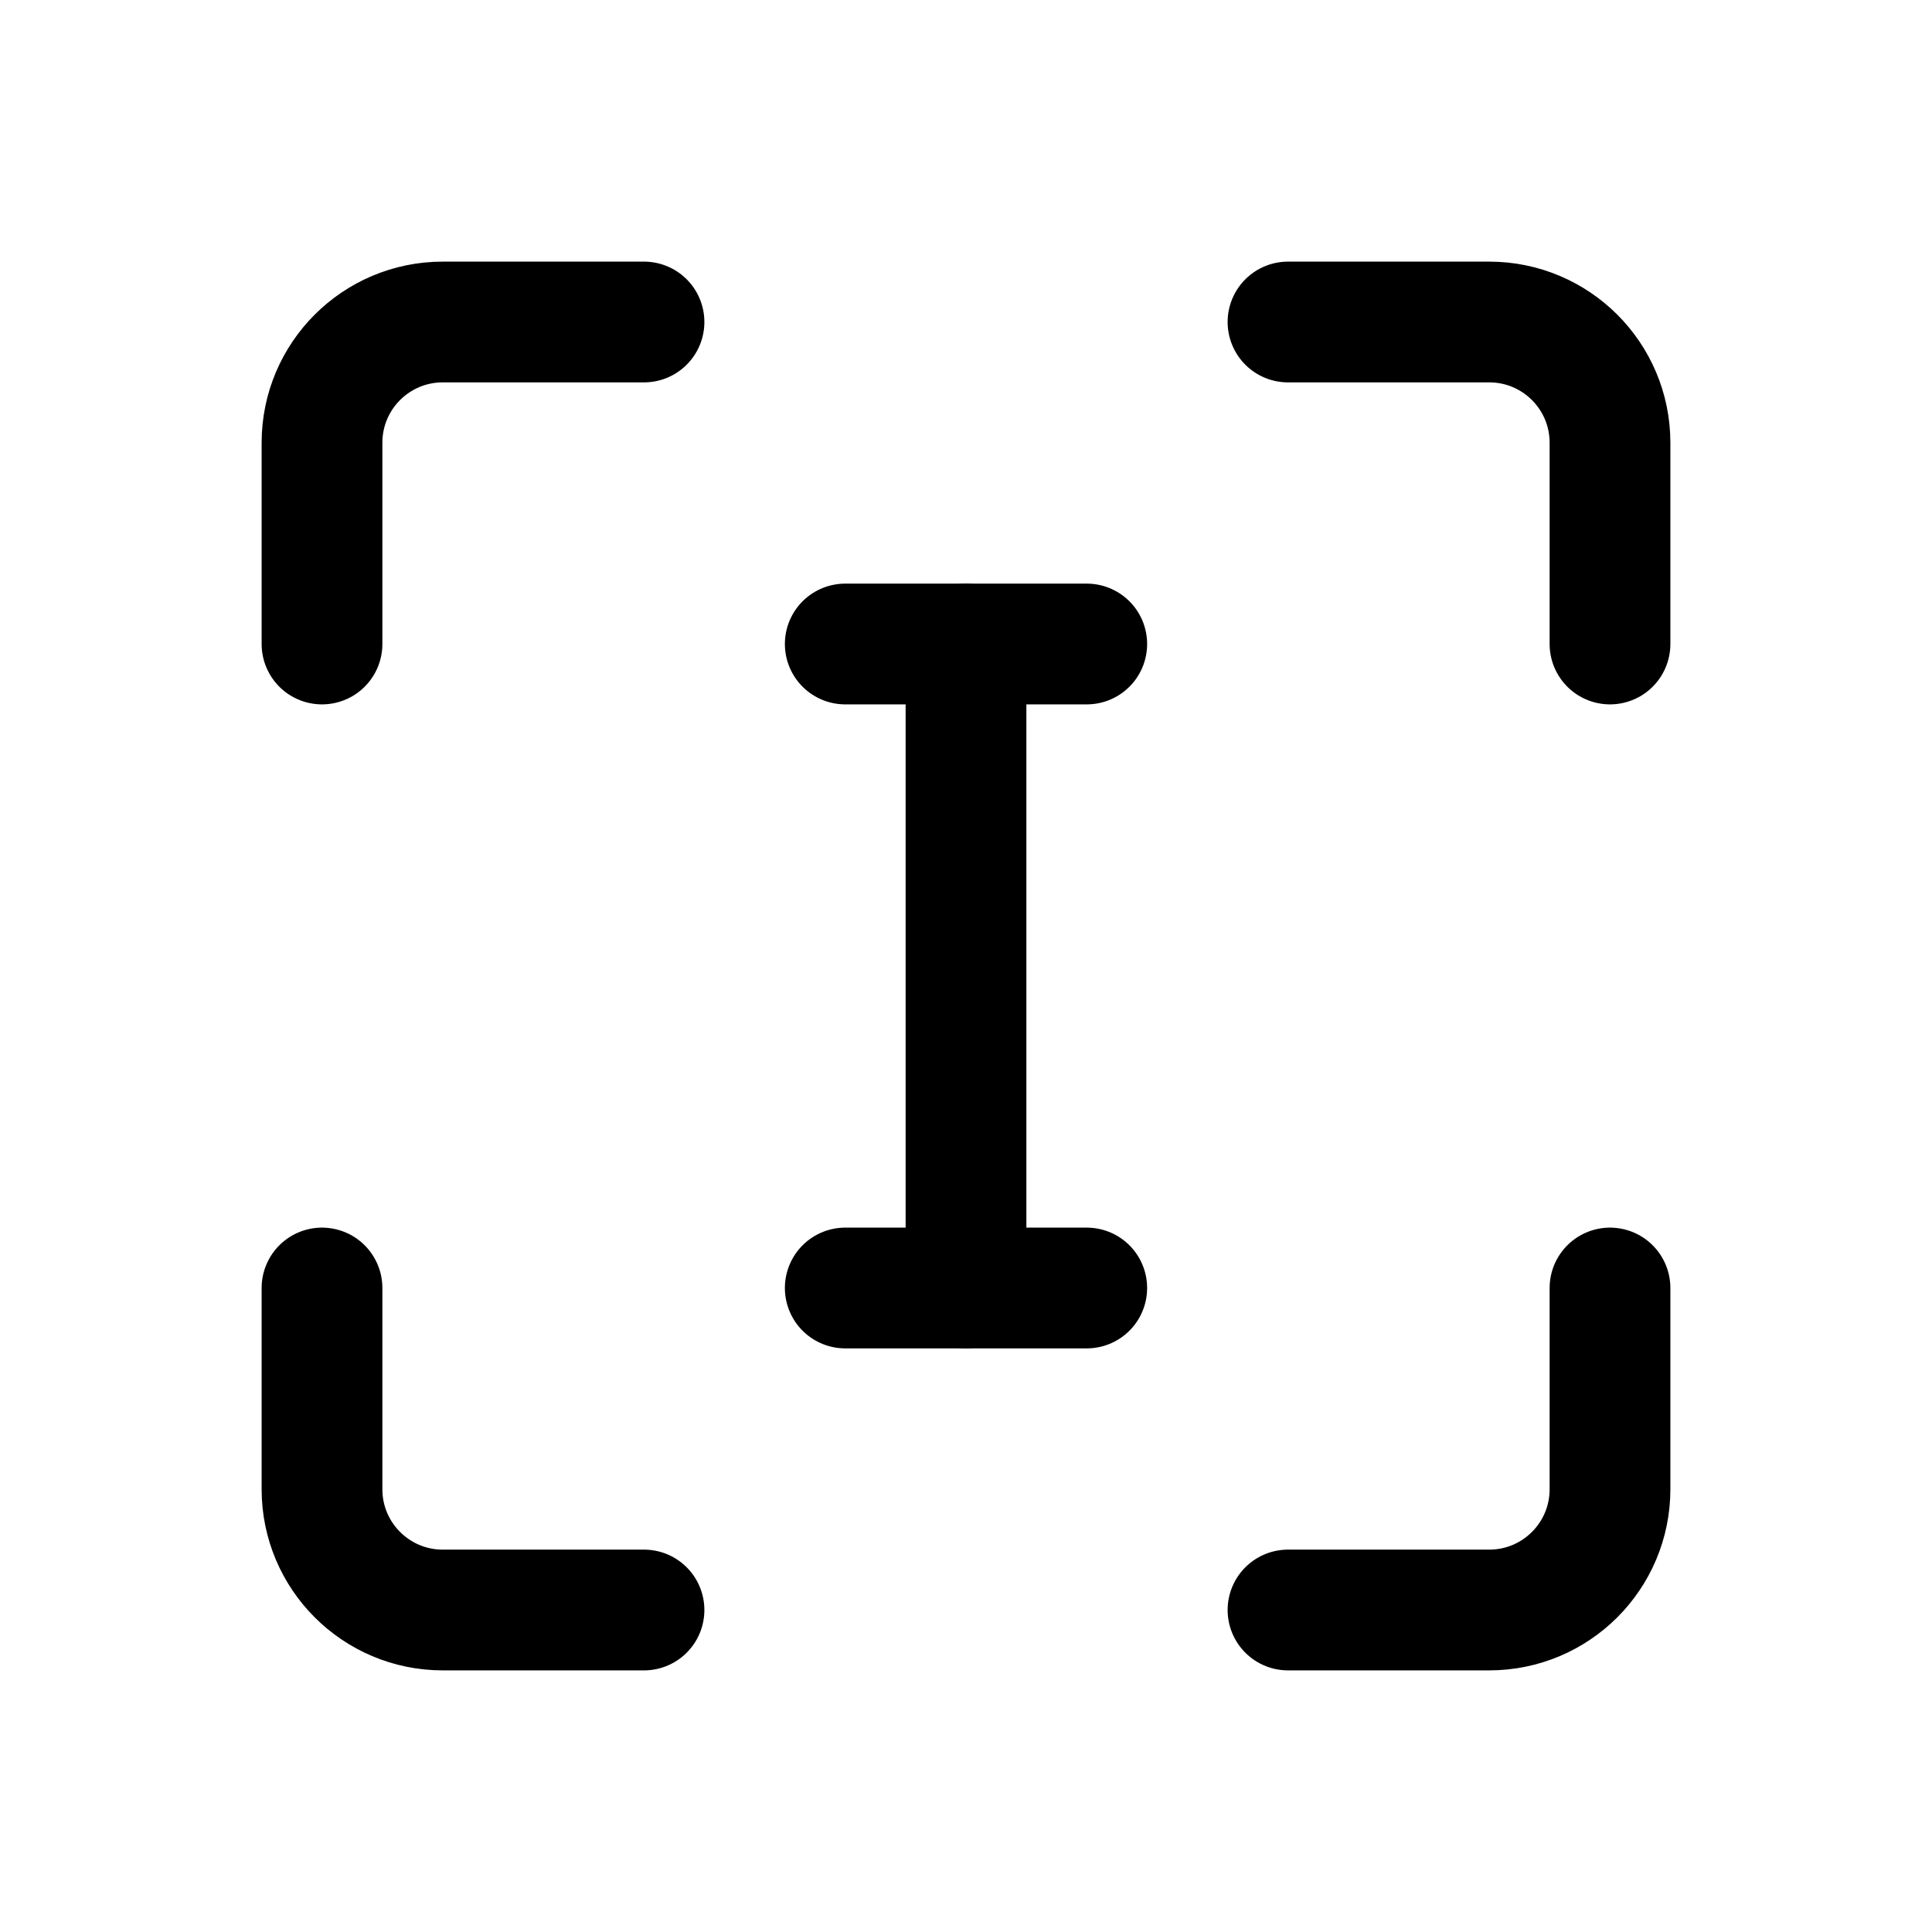
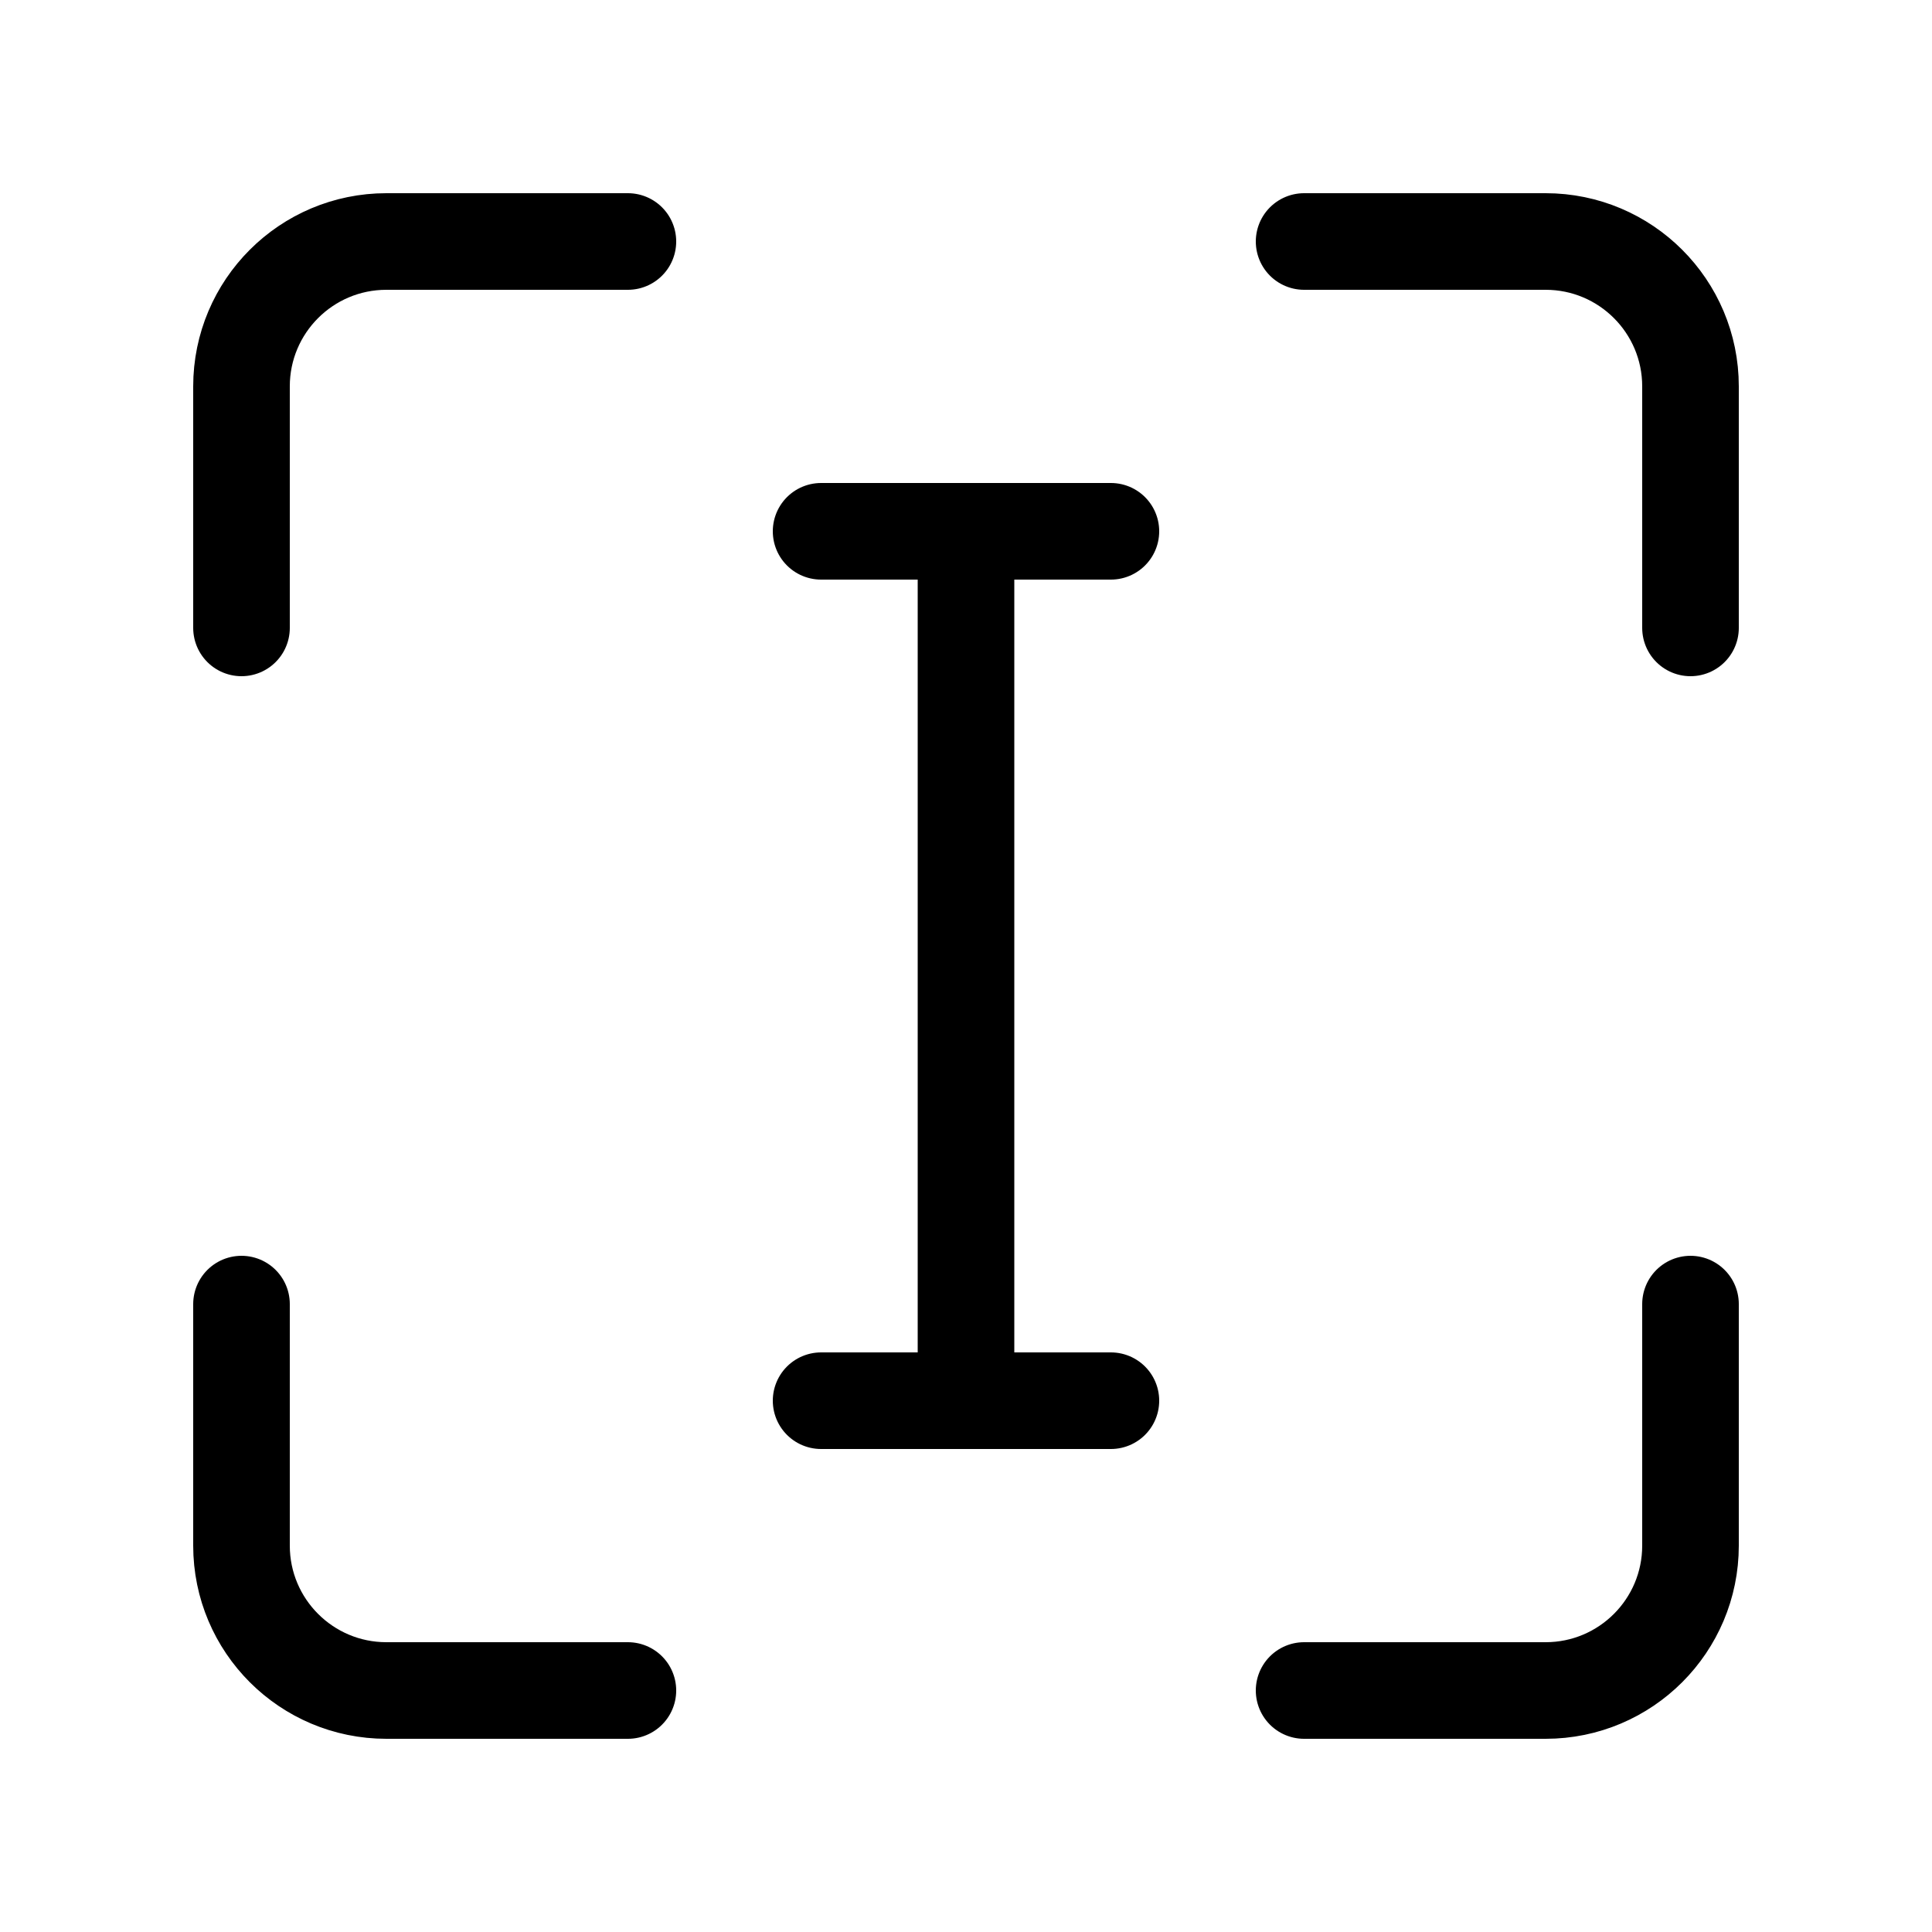
- <svg xmlns="http://www.w3.org/2000/svg" viewBox="0 0 24 24" fill="none" stroke="currentColor" stroke-width="1.5" stroke-linecap="round" stroke-linejoin="round">
-   <path d="M4 8V5.5A1.5 1.5 0 0 1 5.5 4H8" />
-   <path d="M16 4h2.5A1.5 1.5 0 0 1 20 5.5V8" />
-   <path d="M20 16v2.5a1.5 1.5 0 0 1-1.5 1.5H16" />
-   <path d="M8 20H5.5A1.5 1.5 0 0 1 4 18.5V16" />
-   <path d="M12 8v8" />
-   <path d="M10.5 8h3M10.5 16h3" />
+ <svg xmlns="http://www.w3.org/2000/svg" viewBox="0 0 20 20" fill="none" stroke="currentColor" stroke-width="1" stroke-linecap="round" stroke-linejoin="round">
+   <path d="M2.5 6.5V4A1.5 1.5 0 0 1 4 2.5H6.5" />
+   <path d="M13.5 2.5H16A1.5 1.5 0 0 1 17.5 4V6.5" />
+   <path d="M17.5 13.5V16A1.5 1.5 0 0 1 16 17.5H13.5" />
+   <path d="M6.5 17.5H4A1.5 1.5 0 0 1 2.5 16V13.5" />
+   <path d="M10 5.5v9" />
+   <path d="M8.5 5.5h3M8.5 14.5h3" />
</svg>
